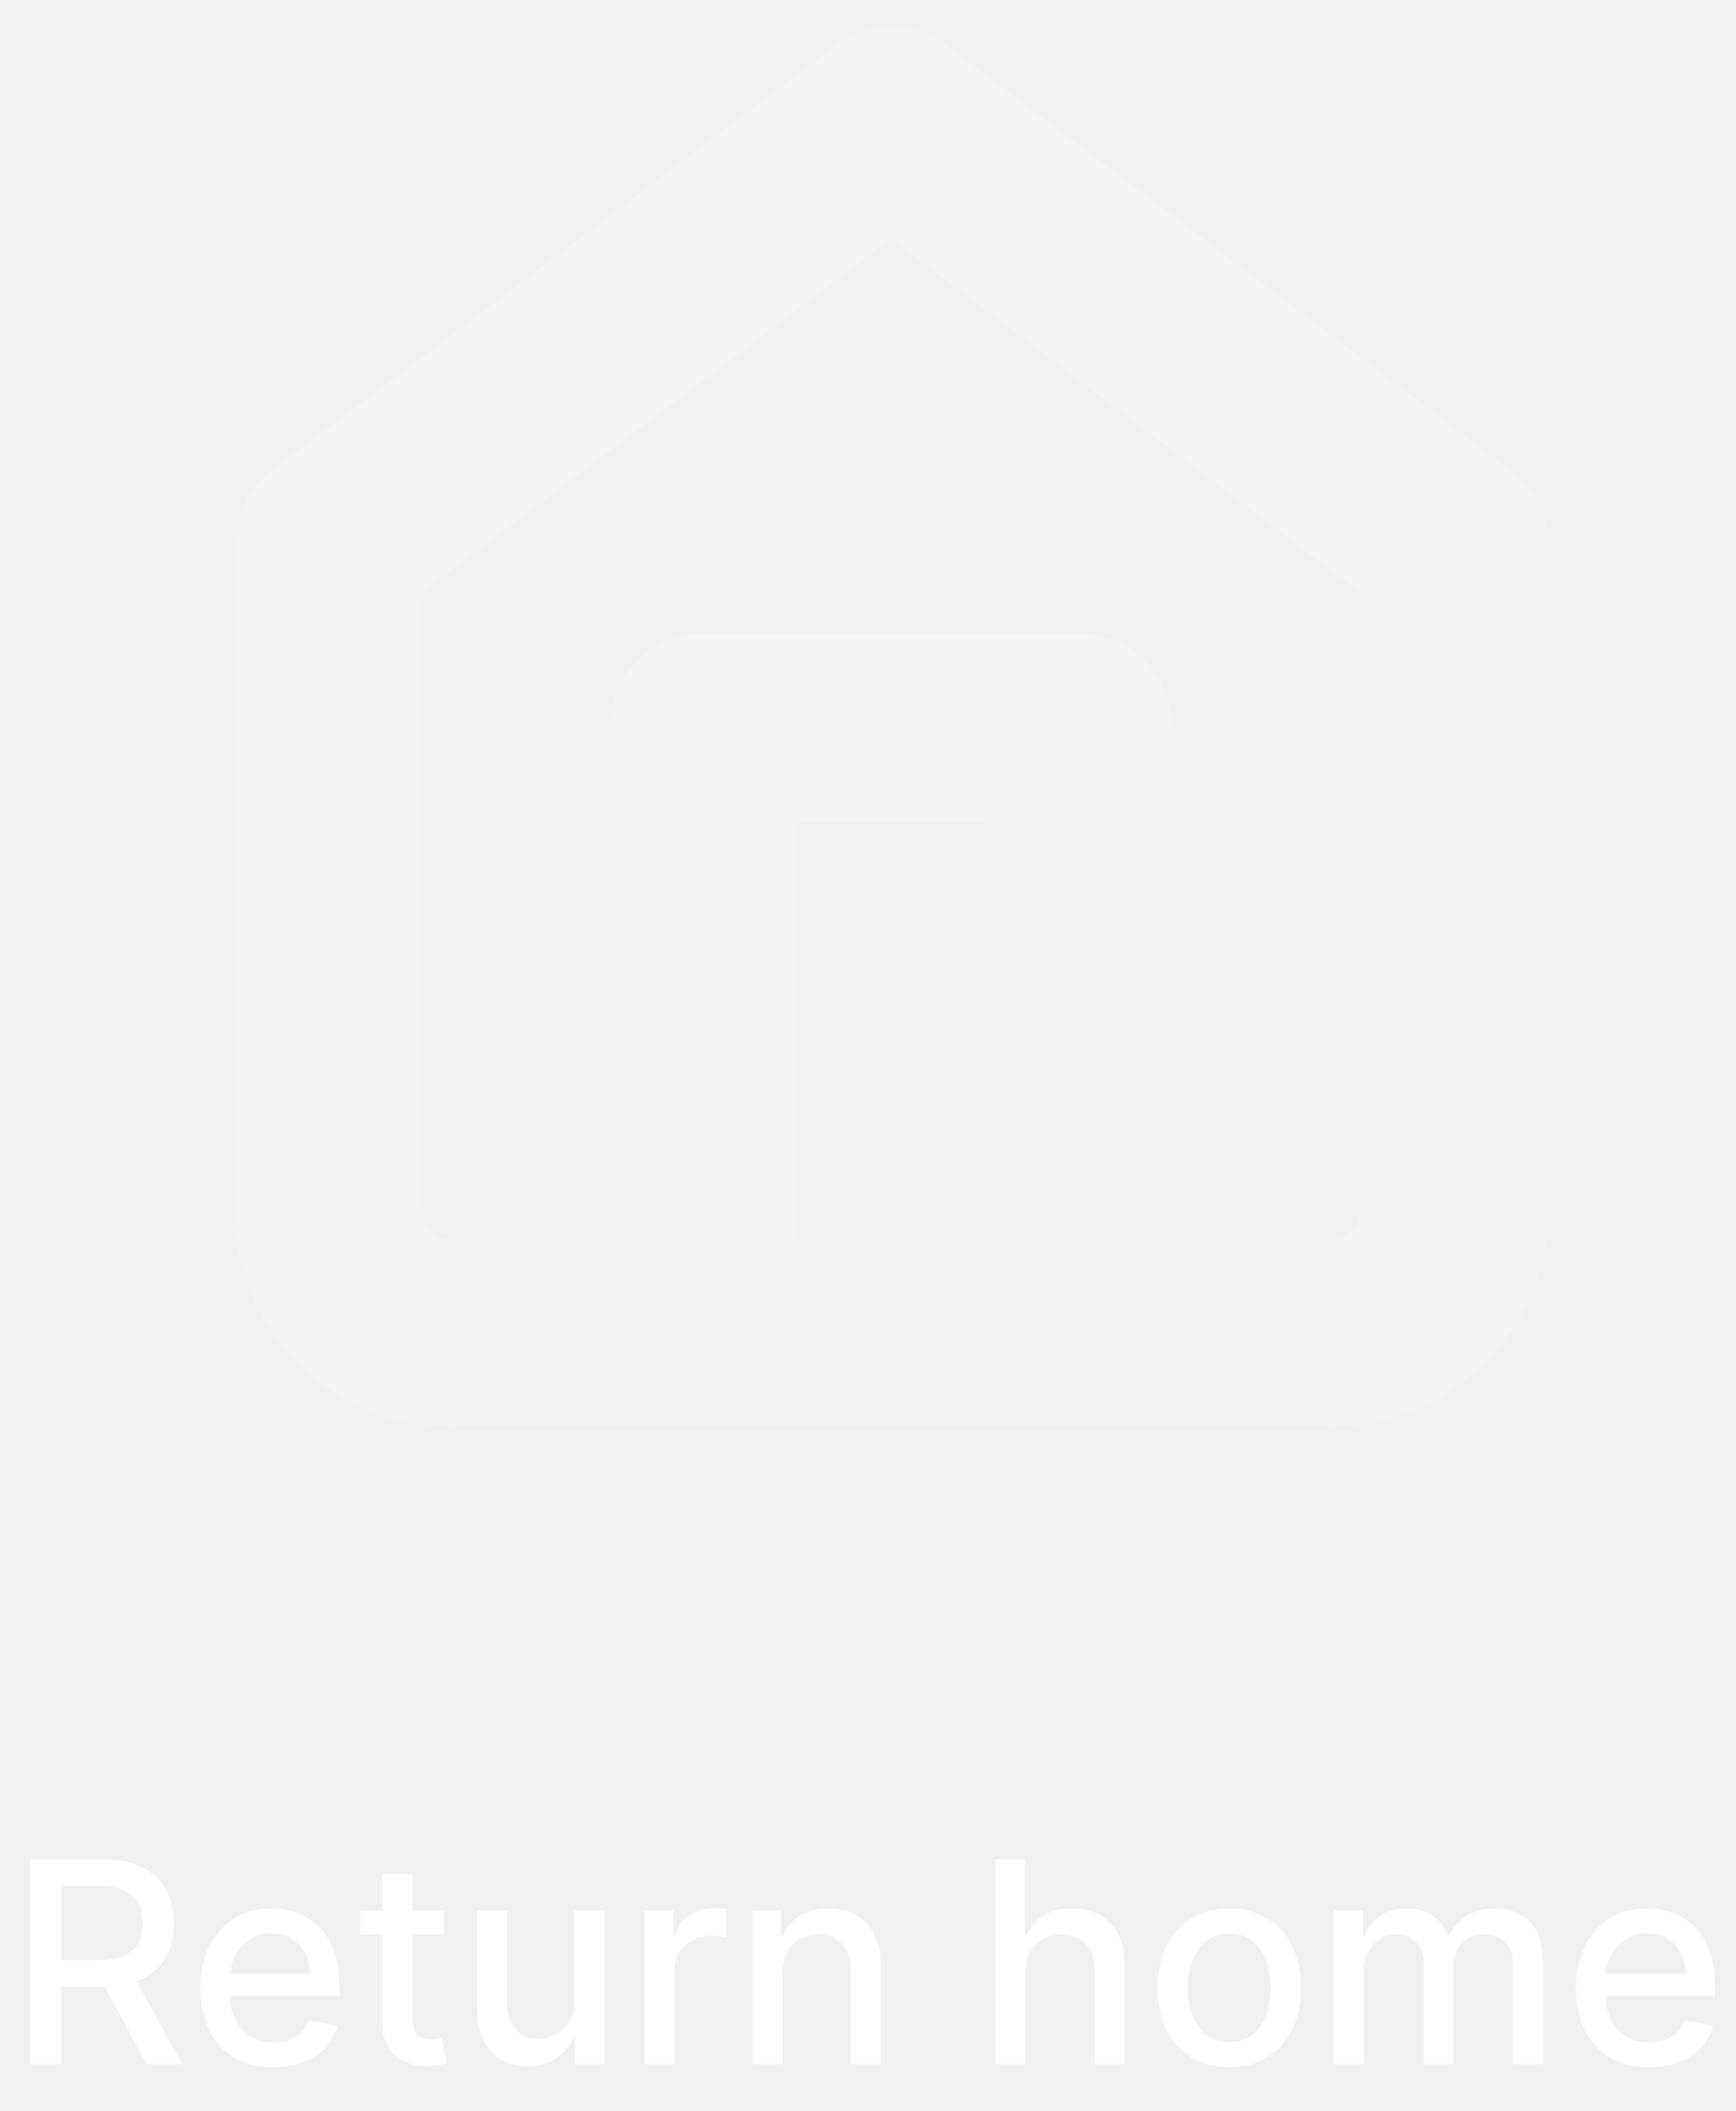
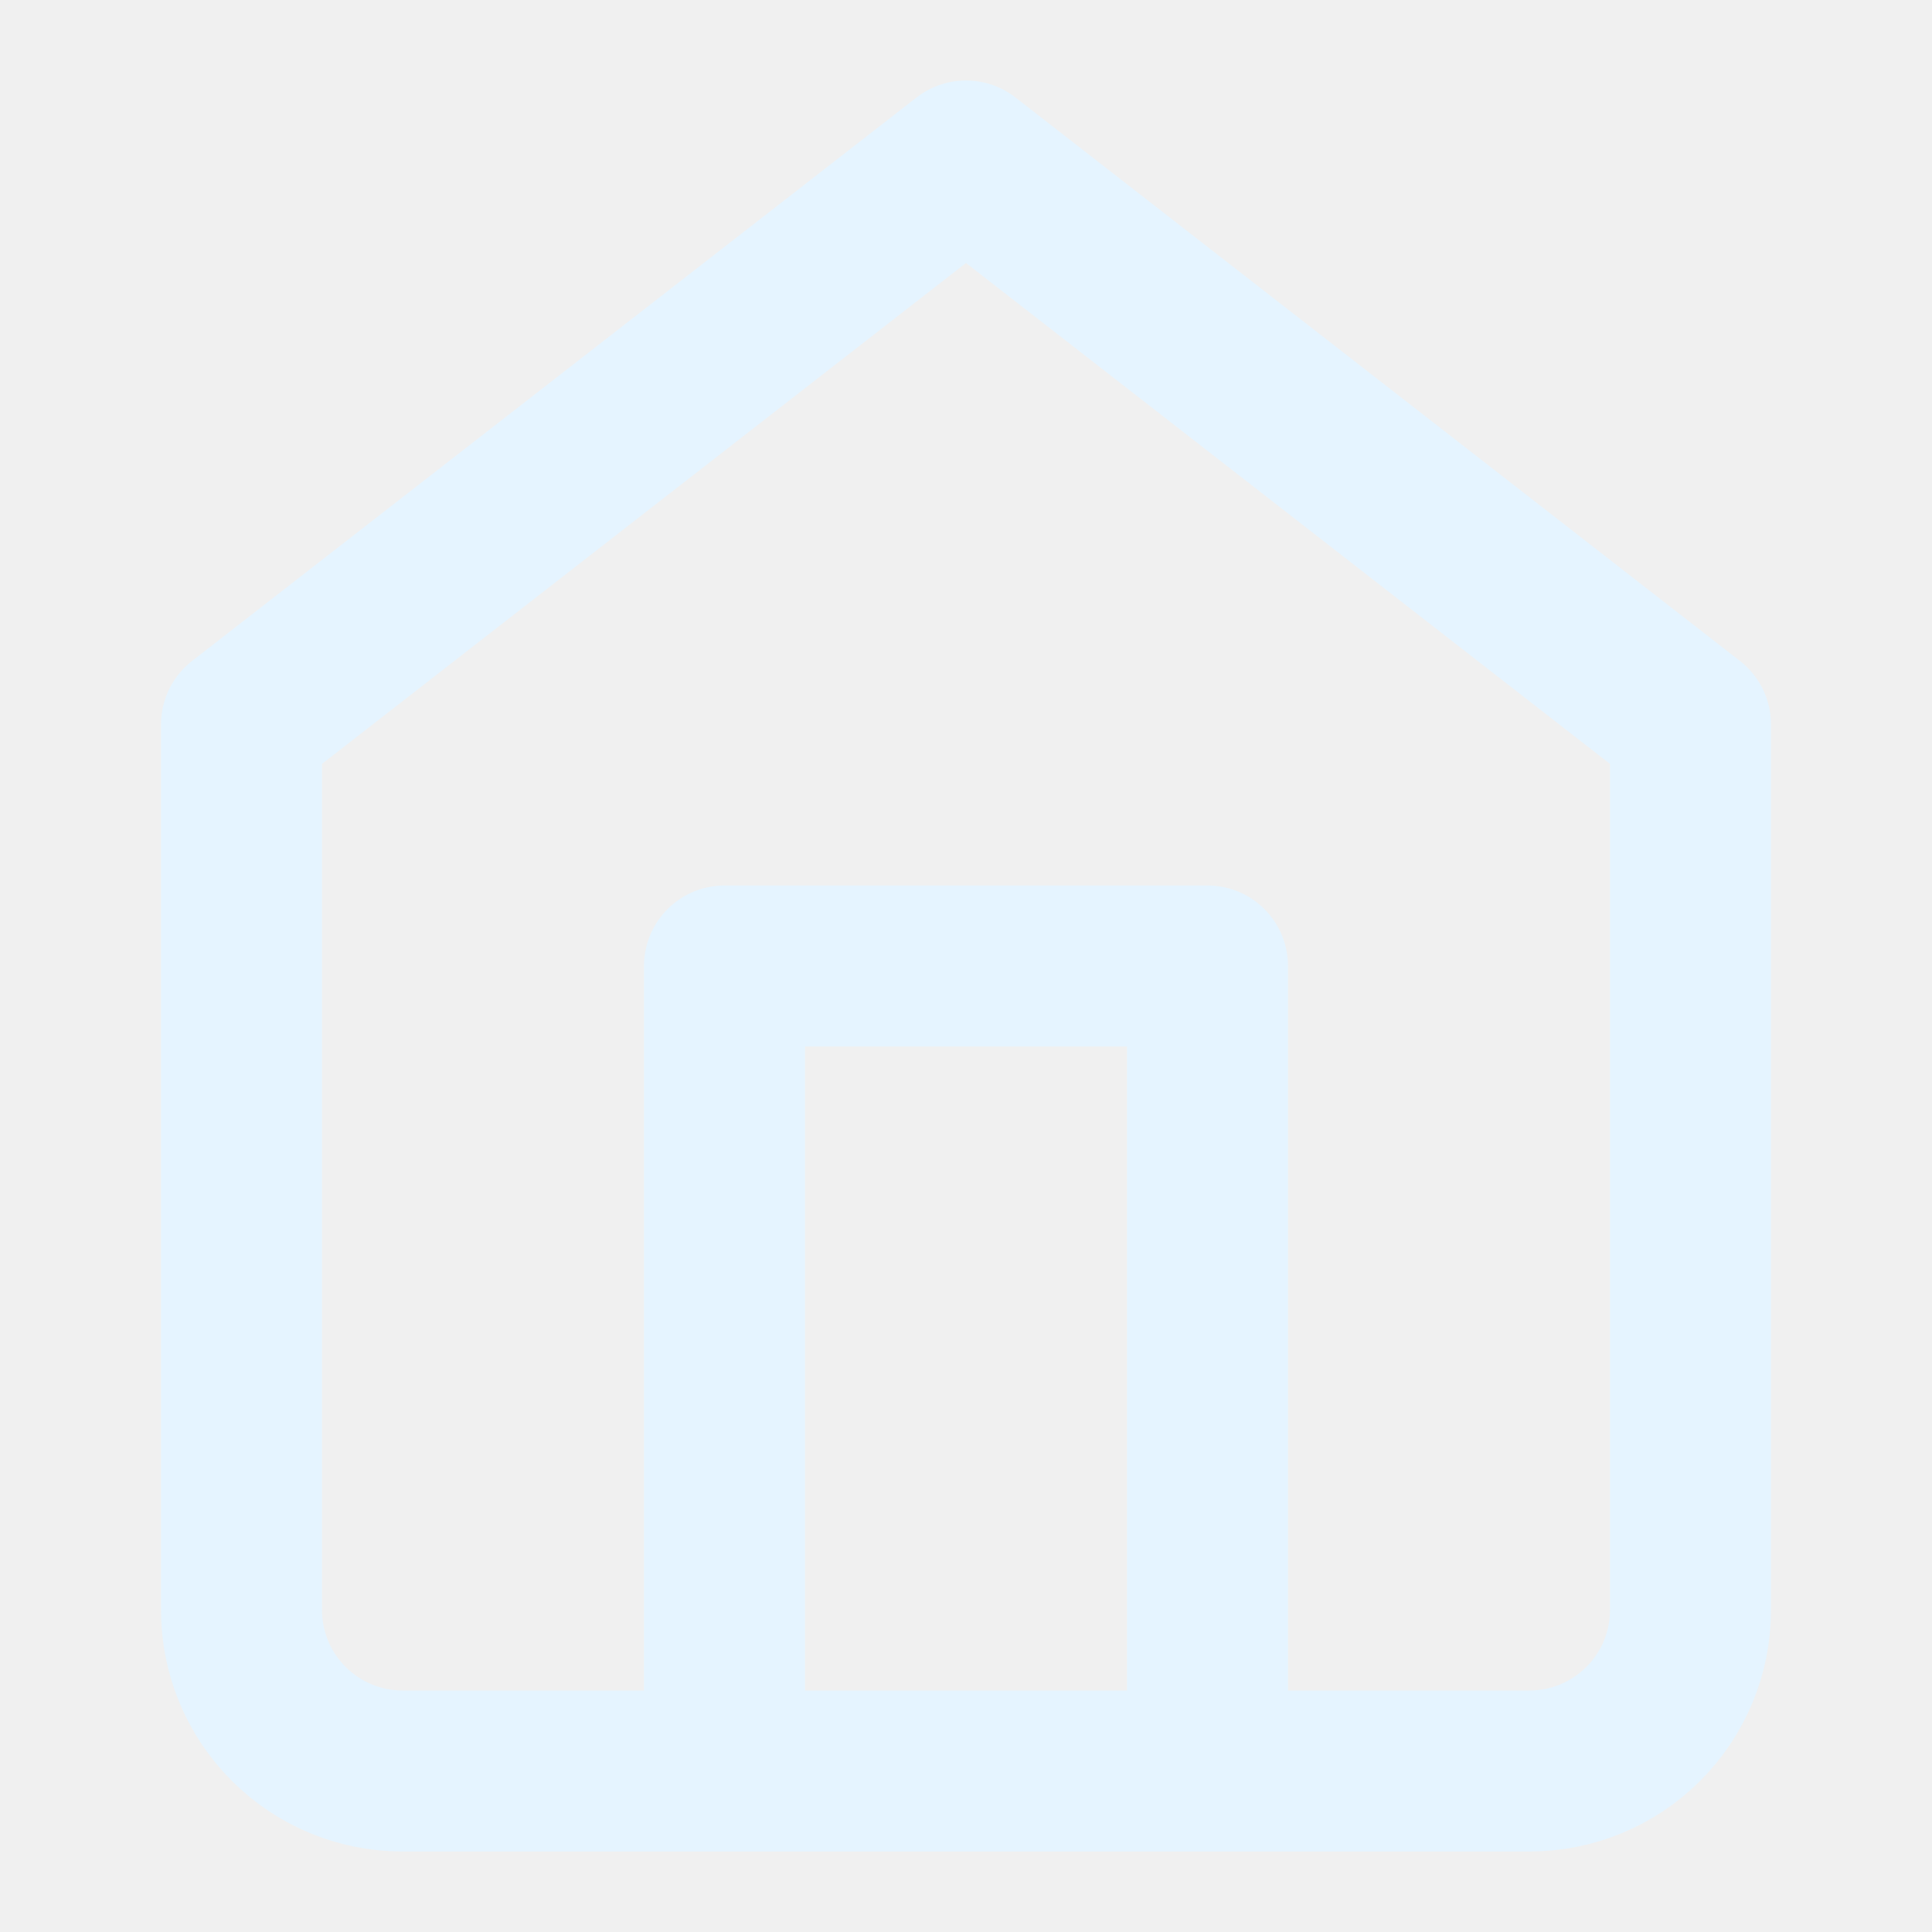
- <svg xmlns="http://www.w3.org/2000/svg" width="37" height="45" viewBox="0 0 37 45" fill="none">
-   <path d="M0.642 44V39.636H2.198C2.536 39.636 2.817 39.695 3.04 39.811C3.264 39.928 3.432 40.089 3.542 40.295C3.653 40.499 3.709 40.736 3.709 41.004C3.709 41.271 3.652 41.506 3.54 41.709C3.429 41.911 3.262 42.068 3.037 42.18C2.814 42.293 2.534 42.349 2.196 42.349H1.017V41.782H2.136C2.349 41.782 2.522 41.751 2.656 41.69C2.791 41.629 2.89 41.541 2.952 41.424C3.015 41.307 3.046 41.168 3.046 41.004C3.046 40.84 3.014 40.697 2.95 40.576C2.888 40.455 2.789 40.363 2.654 40.299C2.52 40.234 2.345 40.201 2.128 40.201H1.301V44H0.642ZM2.797 42.031L3.875 44H3.125L2.068 42.031H2.797ZM5.828 44.066C5.506 44.066 5.228 43.997 4.995 43.859C4.763 43.72 4.584 43.525 4.458 43.273C4.333 43.021 4.271 42.724 4.271 42.385C4.271 42.05 4.333 41.754 4.458 41.499C4.584 41.243 4.761 41.043 4.986 40.9C5.214 40.756 5.479 40.685 5.783 40.685C5.968 40.685 6.147 40.715 6.32 40.776C6.494 40.837 6.649 40.933 6.787 41.064C6.925 41.195 7.033 41.364 7.113 41.573C7.192 41.781 7.232 42.033 7.232 42.33V42.555H4.631V42.078H6.608C6.608 41.91 6.574 41.762 6.506 41.633C6.437 41.502 6.342 41.399 6.218 41.324C6.096 41.249 5.952 41.211 5.788 41.211C5.609 41.211 5.452 41.255 5.319 41.343C5.187 41.43 5.084 41.543 5.012 41.684C4.941 41.823 4.905 41.974 4.905 42.138V42.511C4.905 42.729 4.944 42.916 5.021 43.069C5.099 43.222 5.207 43.34 5.346 43.42C5.486 43.5 5.648 43.54 5.834 43.54C5.955 43.54 6.065 43.523 6.165 43.489C6.264 43.453 6.35 43.401 6.423 43.331C6.495 43.261 6.55 43.175 6.589 43.073L7.192 43.182C7.143 43.359 7.057 43.515 6.932 43.648C6.808 43.781 6.653 43.883 6.465 43.957C6.279 44.03 6.067 44.066 5.828 44.066ZM9.467 40.727V41.239H7.679V40.727H9.467ZM8.158 39.943H8.796V43.039C8.796 43.163 8.814 43.256 8.851 43.318C8.888 43.379 8.935 43.421 8.994 43.444C9.053 43.465 9.118 43.476 9.188 43.476C9.239 43.476 9.283 43.472 9.322 43.465C9.36 43.458 9.39 43.452 9.411 43.448L9.526 43.974C9.489 43.989 9.437 44.003 9.369 44.017C9.301 44.033 9.215 44.041 9.113 44.043C8.945 44.045 8.789 44.016 8.644 43.953C8.499 43.891 8.382 43.794 8.293 43.663C8.203 43.533 8.158 43.369 8.158 43.171V39.943ZM12.245 42.643V40.727H12.884V44H12.257V43.433H12.223C12.148 43.608 12.027 43.754 11.861 43.87C11.696 43.985 11.491 44.043 11.245 44.043C11.035 44.043 10.849 43.996 10.687 43.904C10.527 43.81 10.4 43.672 10.308 43.489C10.217 43.305 10.171 43.079 10.171 42.809V40.727H10.809V42.732C10.809 42.955 10.87 43.133 10.994 43.265C11.117 43.397 11.278 43.463 11.475 43.463C11.595 43.463 11.713 43.433 11.831 43.374C11.951 43.314 12.049 43.224 12.127 43.103C12.207 42.982 12.246 42.829 12.245 42.643ZM13.74 44V40.727H14.356V41.247H14.39C14.449 41.071 14.554 40.932 14.705 40.832C14.857 40.729 15.029 40.678 15.221 40.678C15.26 40.678 15.307 40.68 15.361 40.682C15.417 40.685 15.46 40.689 15.491 40.693V41.303C15.466 41.295 15.42 41.288 15.355 41.279C15.29 41.269 15.224 41.264 15.159 41.264C15.008 41.264 14.874 41.296 14.756 41.36C14.64 41.423 14.547 41.51 14.479 41.622C14.411 41.733 14.377 41.859 14.377 42.001V44H13.74ZM16.68 42.057V44H16.043V40.727H16.654V41.26H16.695C16.77 41.087 16.888 40.947 17.048 40.842C17.21 40.737 17.414 40.685 17.66 40.685C17.883 40.685 18.078 40.731 18.246 40.825C18.413 40.918 18.543 41.055 18.636 41.239C18.728 41.422 18.774 41.648 18.774 41.918V44H18.137V41.995C18.137 41.758 18.075 41.572 17.952 41.439C17.828 41.304 17.658 41.236 17.442 41.236C17.295 41.236 17.163 41.269 17.048 41.332C16.935 41.396 16.844 41.49 16.778 41.614C16.712 41.736 16.68 41.883 16.68 42.057ZM21.853 42.057V44H21.216V39.636H21.845V41.26H21.885C21.962 41.084 22.079 40.944 22.237 40.84C22.395 40.736 22.601 40.685 22.855 40.685C23.079 40.685 23.275 40.731 23.443 40.823C23.612 40.916 23.743 41.053 23.835 41.236C23.929 41.418 23.976 41.646 23.976 41.918V44H23.338V41.995C23.338 41.755 23.277 41.569 23.153 41.437C23.03 41.303 22.858 41.236 22.637 41.236C22.487 41.236 22.352 41.269 22.233 41.332C22.115 41.396 22.022 41.49 21.954 41.614C21.887 41.736 21.853 41.883 21.853 42.057ZM26.204 44.066C25.898 44.066 25.63 43.996 25.401 43.855C25.172 43.715 24.995 43.518 24.868 43.265C24.742 43.012 24.679 42.717 24.679 42.379C24.679 42.039 24.742 41.742 24.868 41.488C24.995 41.234 25.172 41.036 25.401 40.896C25.63 40.755 25.898 40.685 26.204 40.685C26.511 40.685 26.779 40.755 27.008 40.896C27.236 41.036 27.414 41.234 27.54 41.488C27.667 41.742 27.73 42.039 27.73 42.379C27.73 42.717 27.667 43.012 27.54 43.265C27.414 43.518 27.236 43.715 27.008 43.855C26.779 43.996 26.511 44.066 26.204 44.066ZM26.206 43.531C26.405 43.531 26.57 43.479 26.701 43.374C26.831 43.269 26.928 43.129 26.991 42.954C27.054 42.779 27.086 42.587 27.086 42.376C27.086 42.168 27.054 41.976 26.991 41.801C26.928 41.625 26.831 41.484 26.701 41.377C26.57 41.271 26.405 41.217 26.206 41.217C26.006 41.217 25.84 41.271 25.708 41.377C25.577 41.484 25.48 41.625 25.416 41.801C25.353 41.976 25.322 42.168 25.322 42.376C25.322 42.587 25.353 42.779 25.416 42.954C25.48 43.129 25.577 43.269 25.708 43.374C25.84 43.479 26.006 43.531 26.206 43.531ZM28.441 44V40.727H29.052V41.26H29.093C29.161 41.08 29.273 40.939 29.427 40.838C29.582 40.736 29.768 40.685 29.984 40.685C30.202 40.685 30.386 40.736 30.533 40.838C30.682 40.94 30.793 41.081 30.863 41.26H30.898C30.976 41.085 31.1 40.946 31.27 40.842C31.441 40.737 31.644 40.685 31.88 40.685C32.177 40.685 32.419 40.778 32.606 40.964C32.795 41.15 32.89 41.43 32.89 41.805V44H32.253V41.865C32.253 41.644 32.192 41.483 32.072 41.383C31.951 41.284 31.807 41.234 31.639 41.234C31.432 41.234 31.27 41.298 31.155 41.426C31.04 41.553 30.983 41.715 30.983 41.914V44H30.348V41.825C30.348 41.647 30.293 41.504 30.182 41.396C30.071 41.288 29.927 41.234 29.749 41.234C29.628 41.234 29.517 41.266 29.415 41.33C29.314 41.393 29.232 41.48 29.17 41.592C29.109 41.705 29.078 41.834 29.078 41.982V44H28.441ZM35.154 44.066C34.832 44.066 34.554 43.997 34.321 43.859C34.09 43.72 33.911 43.525 33.784 43.273C33.659 43.021 33.597 42.724 33.597 42.385C33.597 42.05 33.659 41.754 33.784 41.499C33.911 41.243 34.087 41.043 34.313 40.9C34.54 40.756 34.806 40.685 35.109 40.685C35.294 40.685 35.473 40.715 35.646 40.776C35.82 40.837 35.975 40.933 36.113 41.064C36.251 41.195 36.359 41.364 36.439 41.573C36.519 41.781 36.558 42.033 36.558 42.33V42.555H33.957V42.078H35.934C35.934 41.91 35.9 41.762 35.832 41.633C35.764 41.502 35.668 41.399 35.544 41.324C35.422 41.249 35.279 41.211 35.114 41.211C34.935 41.211 34.779 41.255 34.645 41.343C34.513 41.43 34.411 41.543 34.338 41.684C34.267 41.823 34.232 41.974 34.232 42.138V42.511C34.232 42.729 34.27 42.916 34.347 43.069C34.425 43.222 34.533 43.34 34.673 43.42C34.812 43.5 34.974 43.54 35.161 43.54C35.281 43.54 35.391 43.523 35.491 43.489C35.59 43.453 35.676 43.401 35.749 43.331C35.821 43.261 35.877 43.175 35.915 43.073L36.518 43.182C36.469 43.359 36.383 43.515 36.258 43.648C36.134 43.781 35.979 43.883 35.791 43.957C35.605 44.03 35.393 44.066 35.154 44.066Z" fill="white" />
-   <path d="M15 28.417V15.5H23V28.417M7 11.625L19 2.583L31 11.625V25.833C31 26.518 30.719 27.176 30.219 27.66C29.719 28.145 29.041 28.417 28.333 28.417H9.667C8.959 28.417 8.281 28.145 7.781 27.66C7.281 27.176 7 26.518 7 25.833V11.625Z" stroke="#F3F3F3" stroke-width="4" stroke-linecap="round" stroke-linejoin="round" />
+ <svg xmlns="http://www.w3.org/2000/svg" width="48" height="48" viewBox="0 0 48 48" fill="none">
+   <path d="M18 44V24H30V44M6 18L24 4L42 18V40C42 41.061 41.579 42.078 40.828 42.828C40.078 43.579 39.061 44 38 44H10C8.939 44 7.922 43.579 7.172 42.828C6.421 42.078 6 41.061 6 40V18Z" stroke="#E5F4FF" stroke-width="4" stroke-linecap="round" stroke-linejoin="round" />
</svg>
